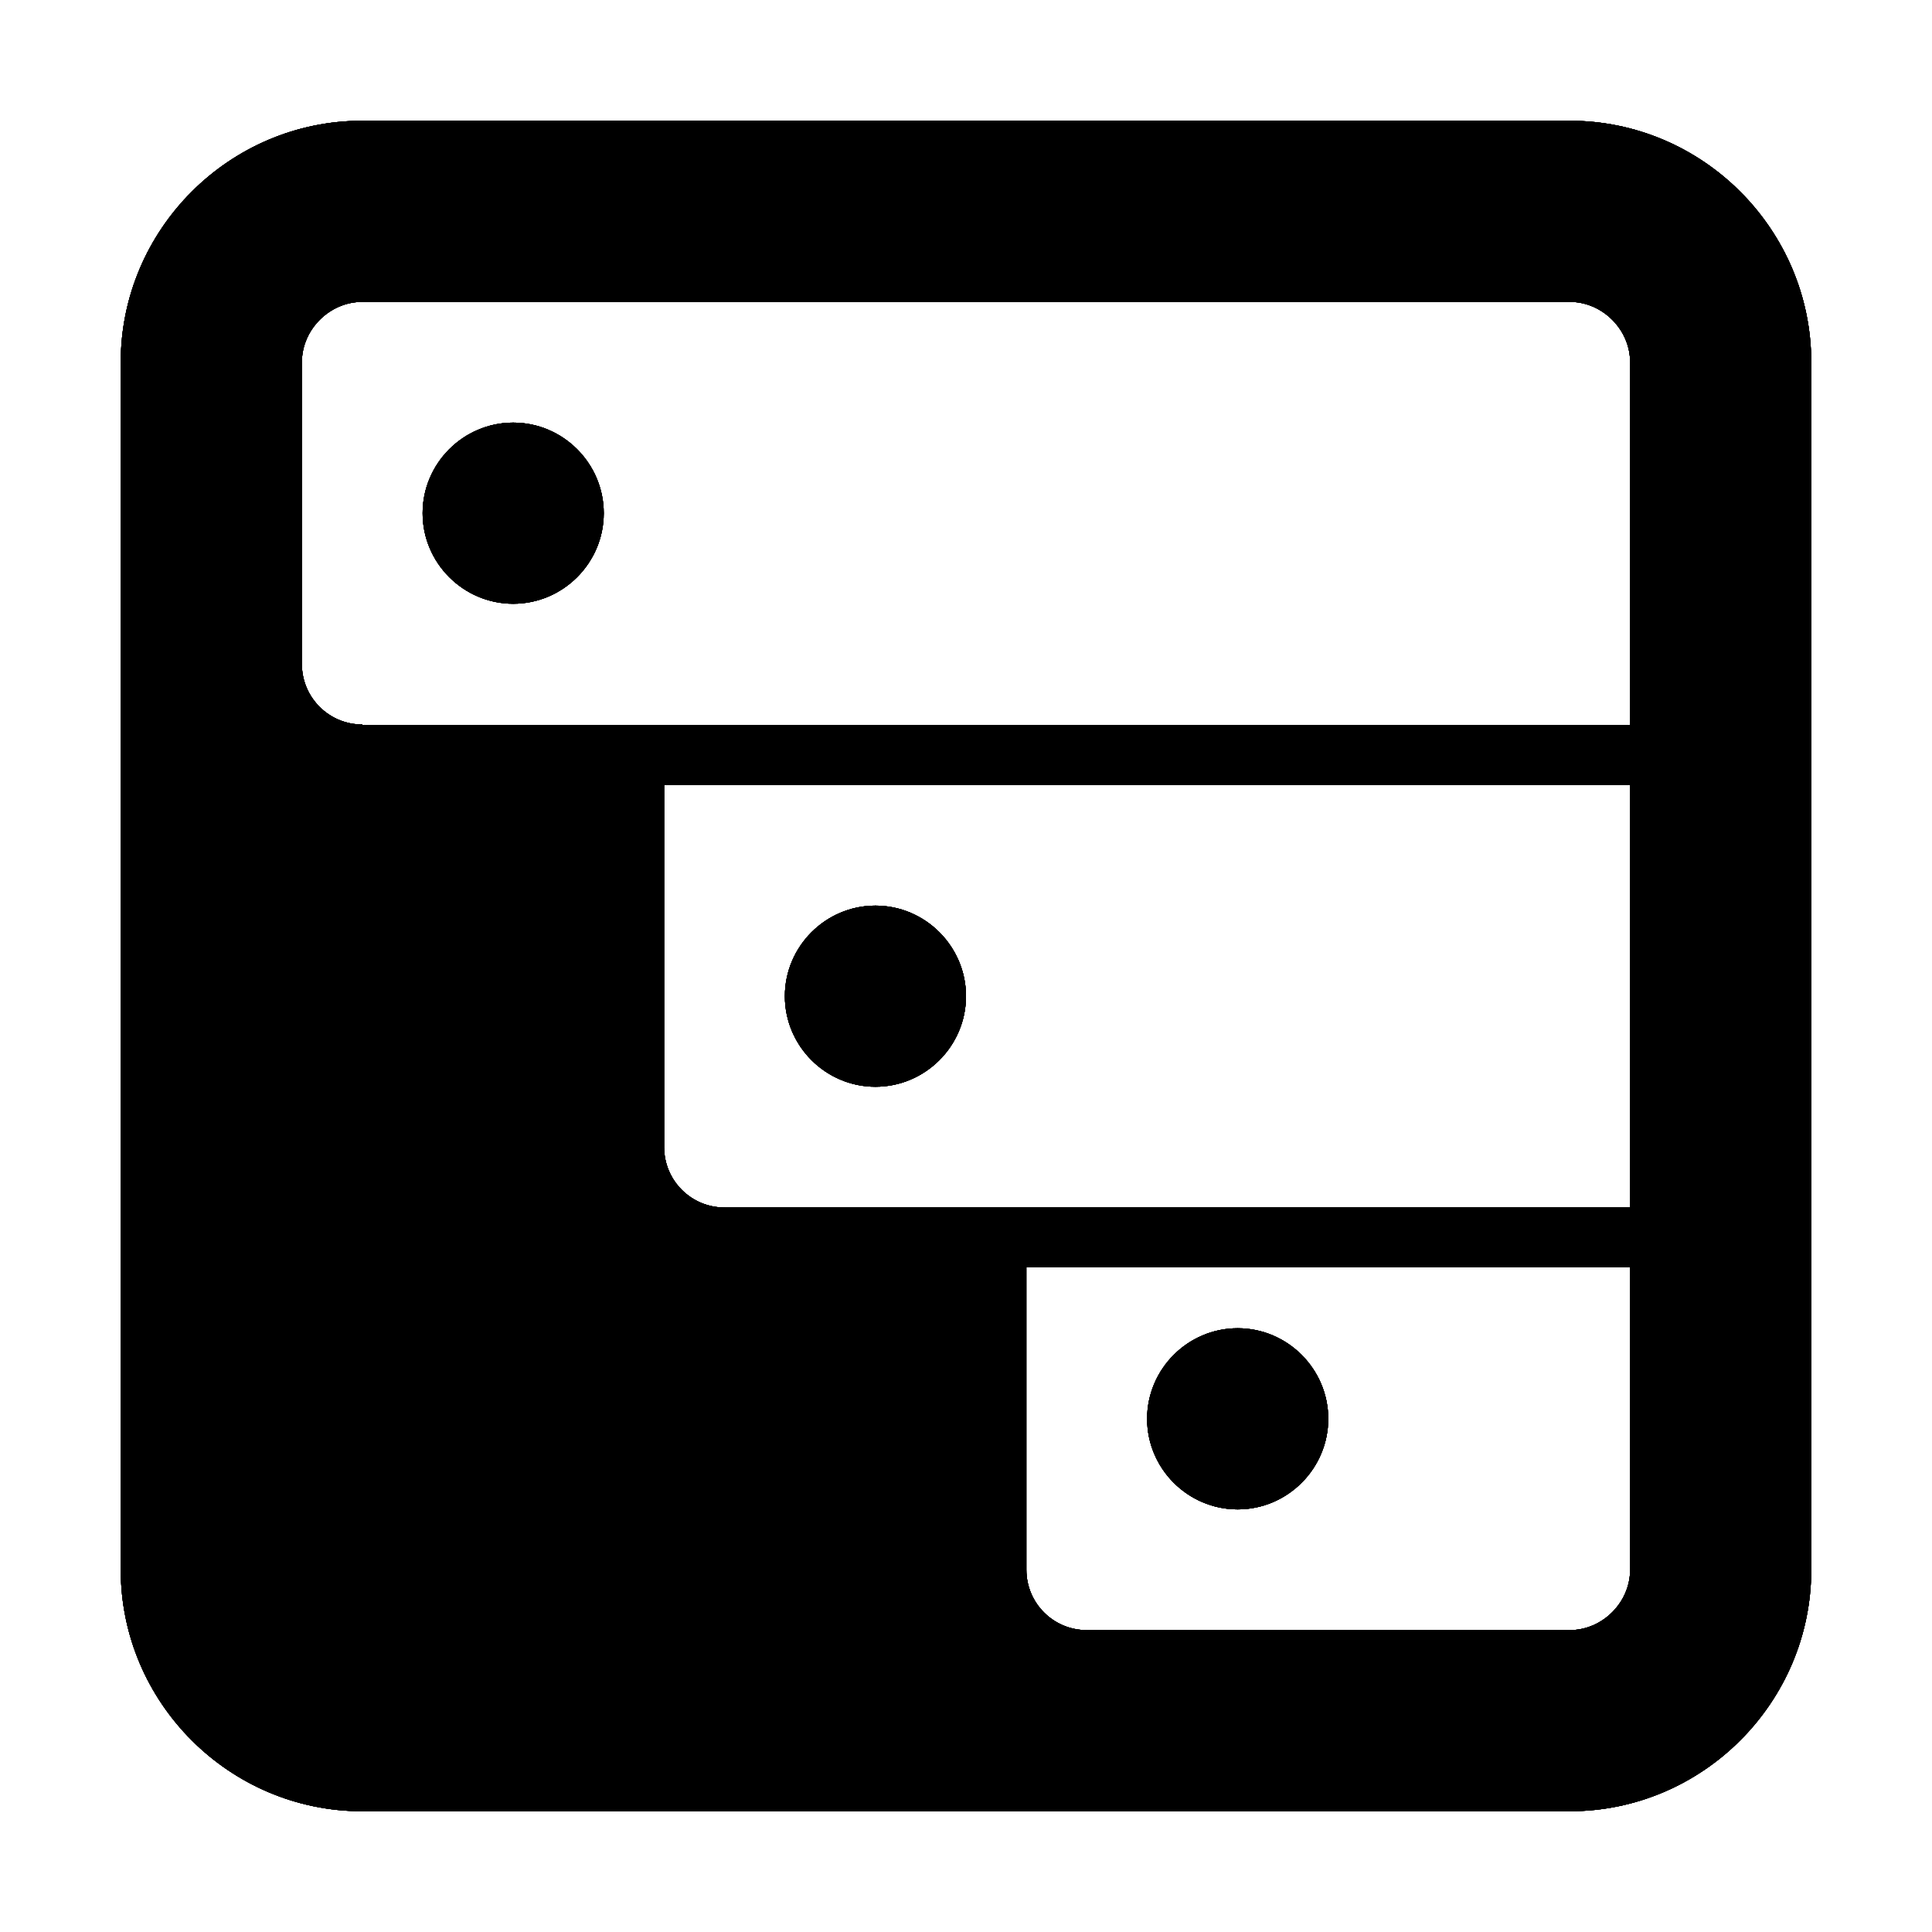
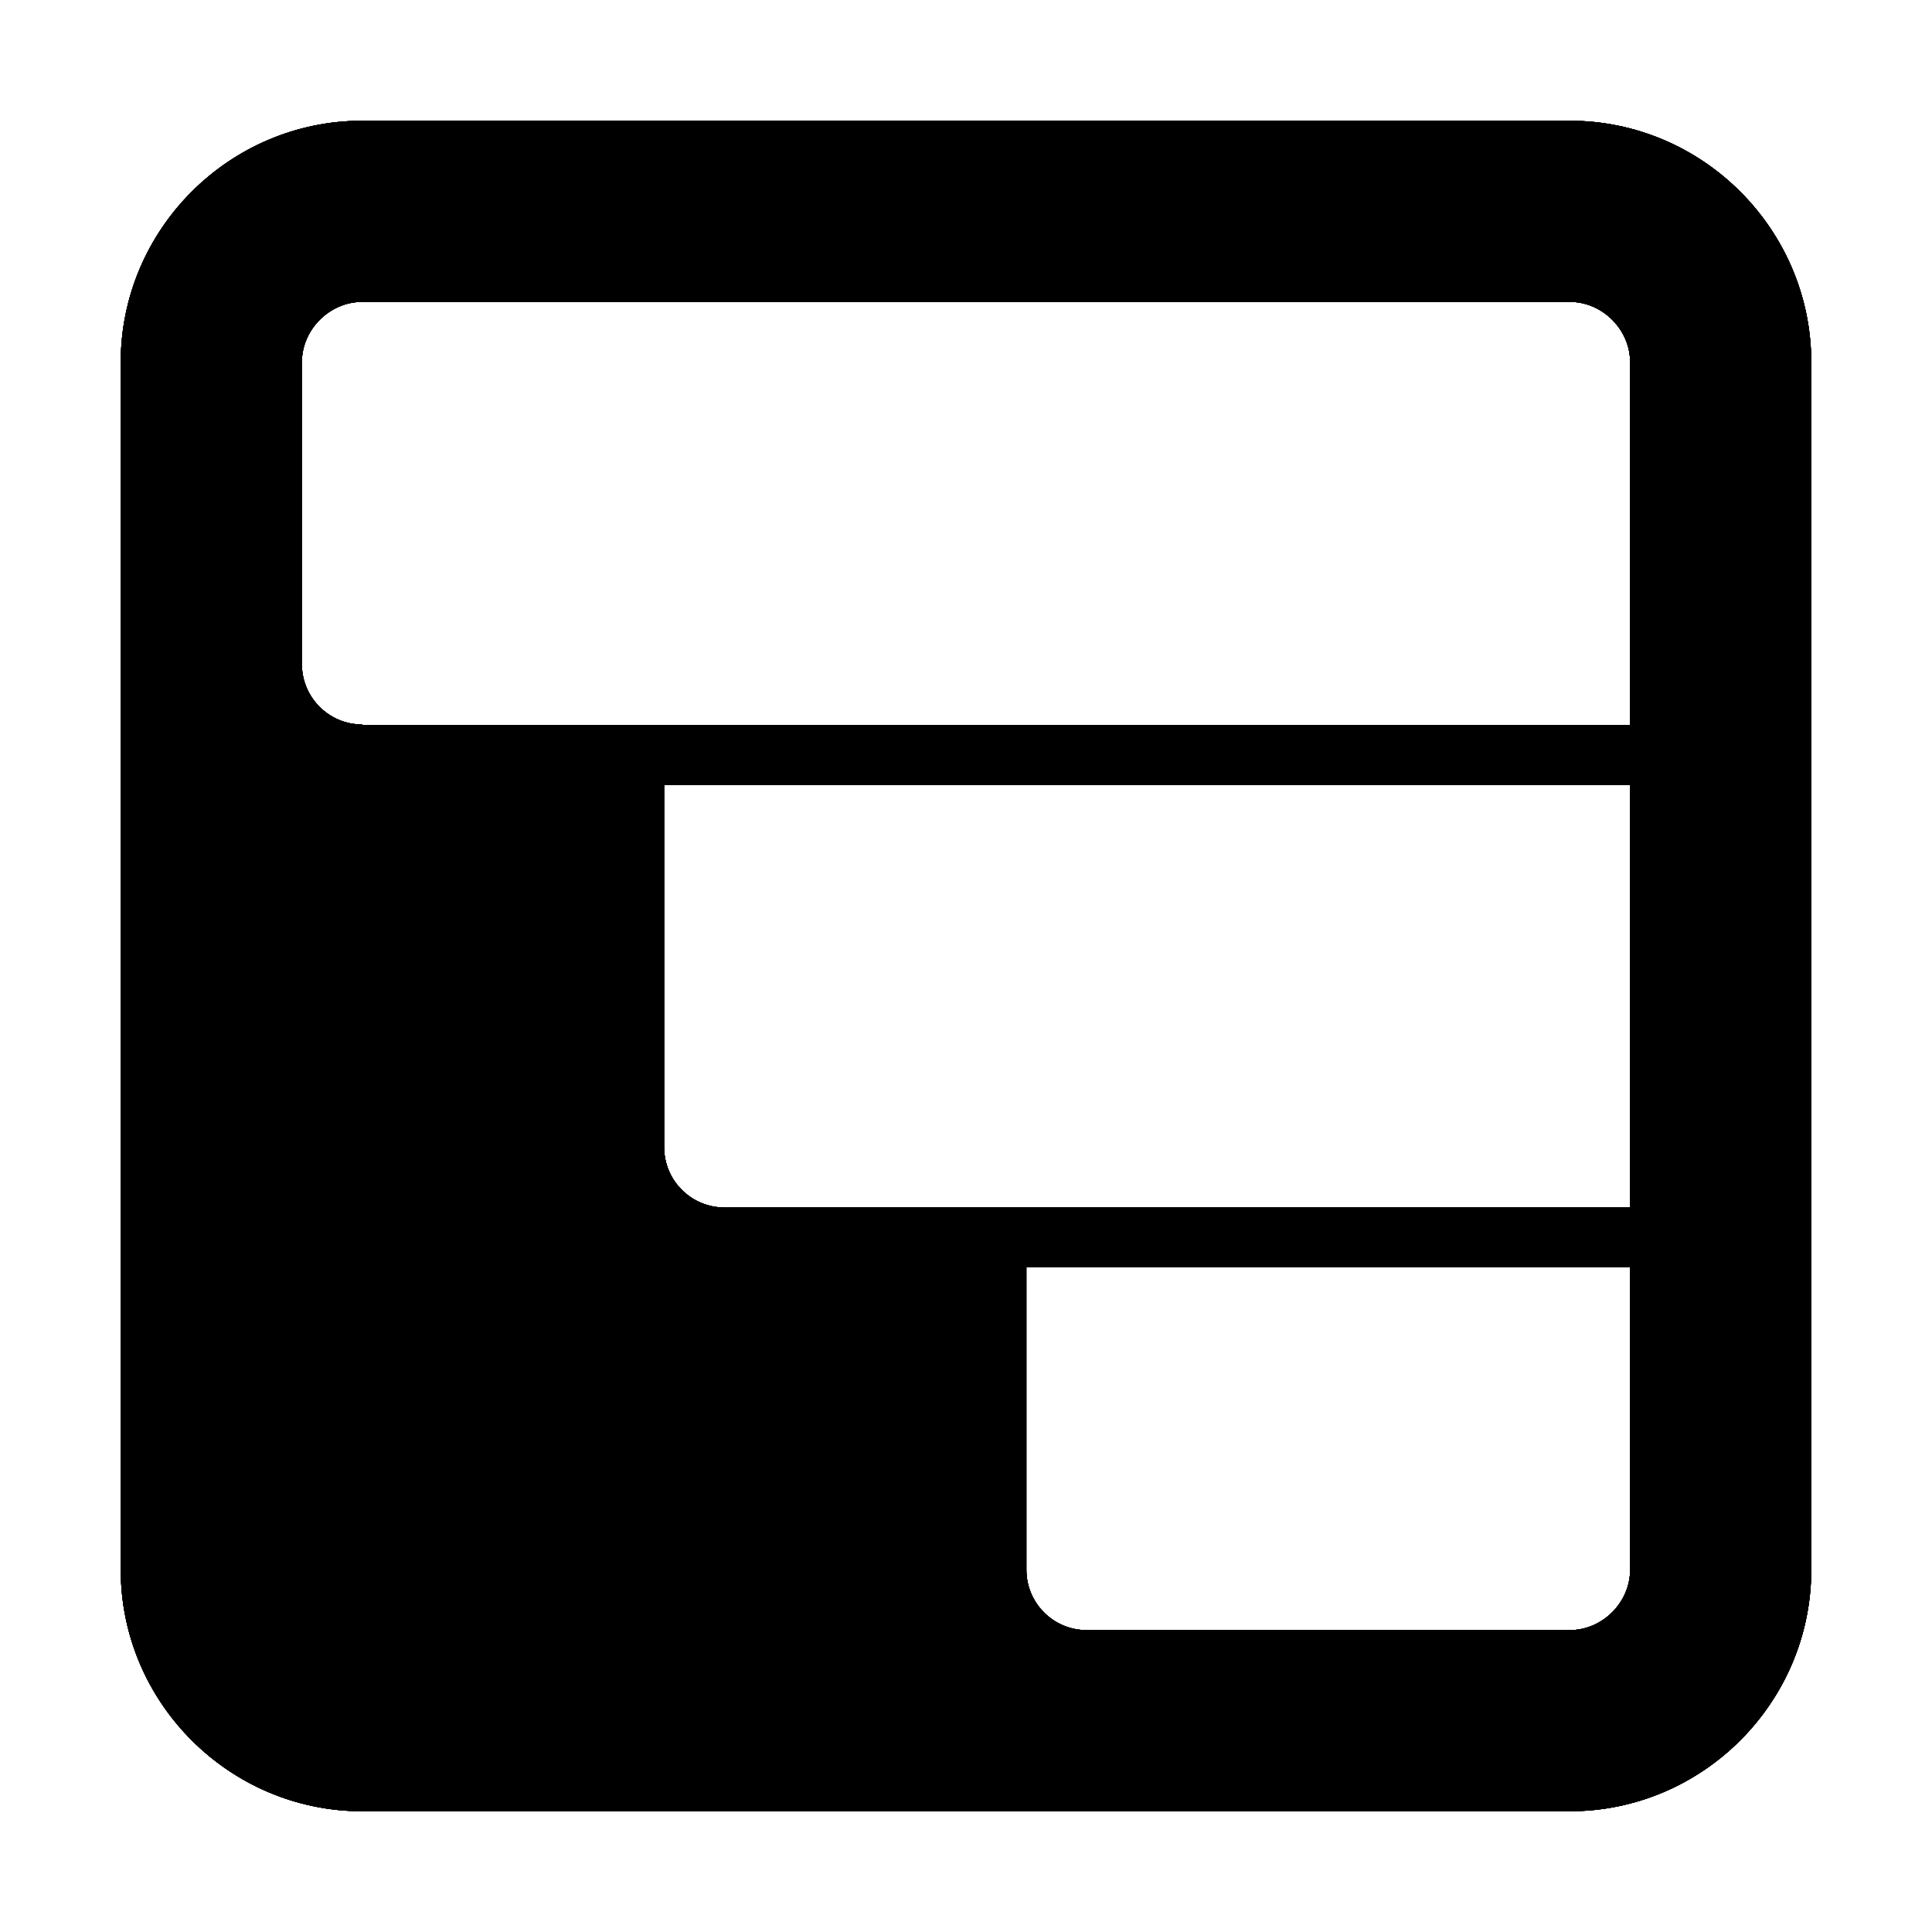
<svg xmlns="http://www.w3.org/2000/svg" viewBox="0 0 32 32">
  <symbol id="icon">
    <path d="M26,2H6C3.8,2,2,3.8,2,6v20c0,2.2,1.8,4,4,4h20c2.2,0,4-1.8,4-4V6C30,3.8,28.2,2,26,2z M12,20    c-0.552,0-1-0.447-1-1v-6l16,0v7H12z M5,6c0-0.542,0.458-1,1-1h20c0.542,0,1,0.458,1,1v6.012l-21,0V12c-0.552,0-1-0.448-1-1V6z     M26,27h-8c-0.553,0-1-0.447-1-1v-5.013h10V26C27,26.542,26.542,27,26,27z" fill="context-fill" />
-     <path d="M10,8.5C10,9.325,9.325,10,8.5,10S7,9.325,7,8.5S7.675,7,8.5,7S10,7.675,10,8.5z" />
-     <path d="M16,16.5c0,0.825-0.675,1.5-1.5,1.5S13,17.325,13,16.5s0.675-1.5,1.5-1.5S16,15.675,16,16.5z" />
-     <path d="M22,23.5c0,0.825-0.675,1.5-1.5,1.5S19,24.325,19,23.5s0.675-1.5,1.5-1.5S22,22.675,22,23.5z" />
  </symbol>
  <g id="toolbar-theme" class="theme toolbar">
    <use href="#icon" />
  </g>
  <g id="default-theme" class="theme default">
    <use href="#icon" />
  </g>
  <g id="toolbar" class="prefer-color-scheme toolbar">
    <use href="#icon" />
  </g>
  <g id="default" class="prefer-color-scheme default">
    <use href="#icon" />
  </g>
  <g id="mask" class="mask">
    <use href="#icon" />
  </g>
</svg>
